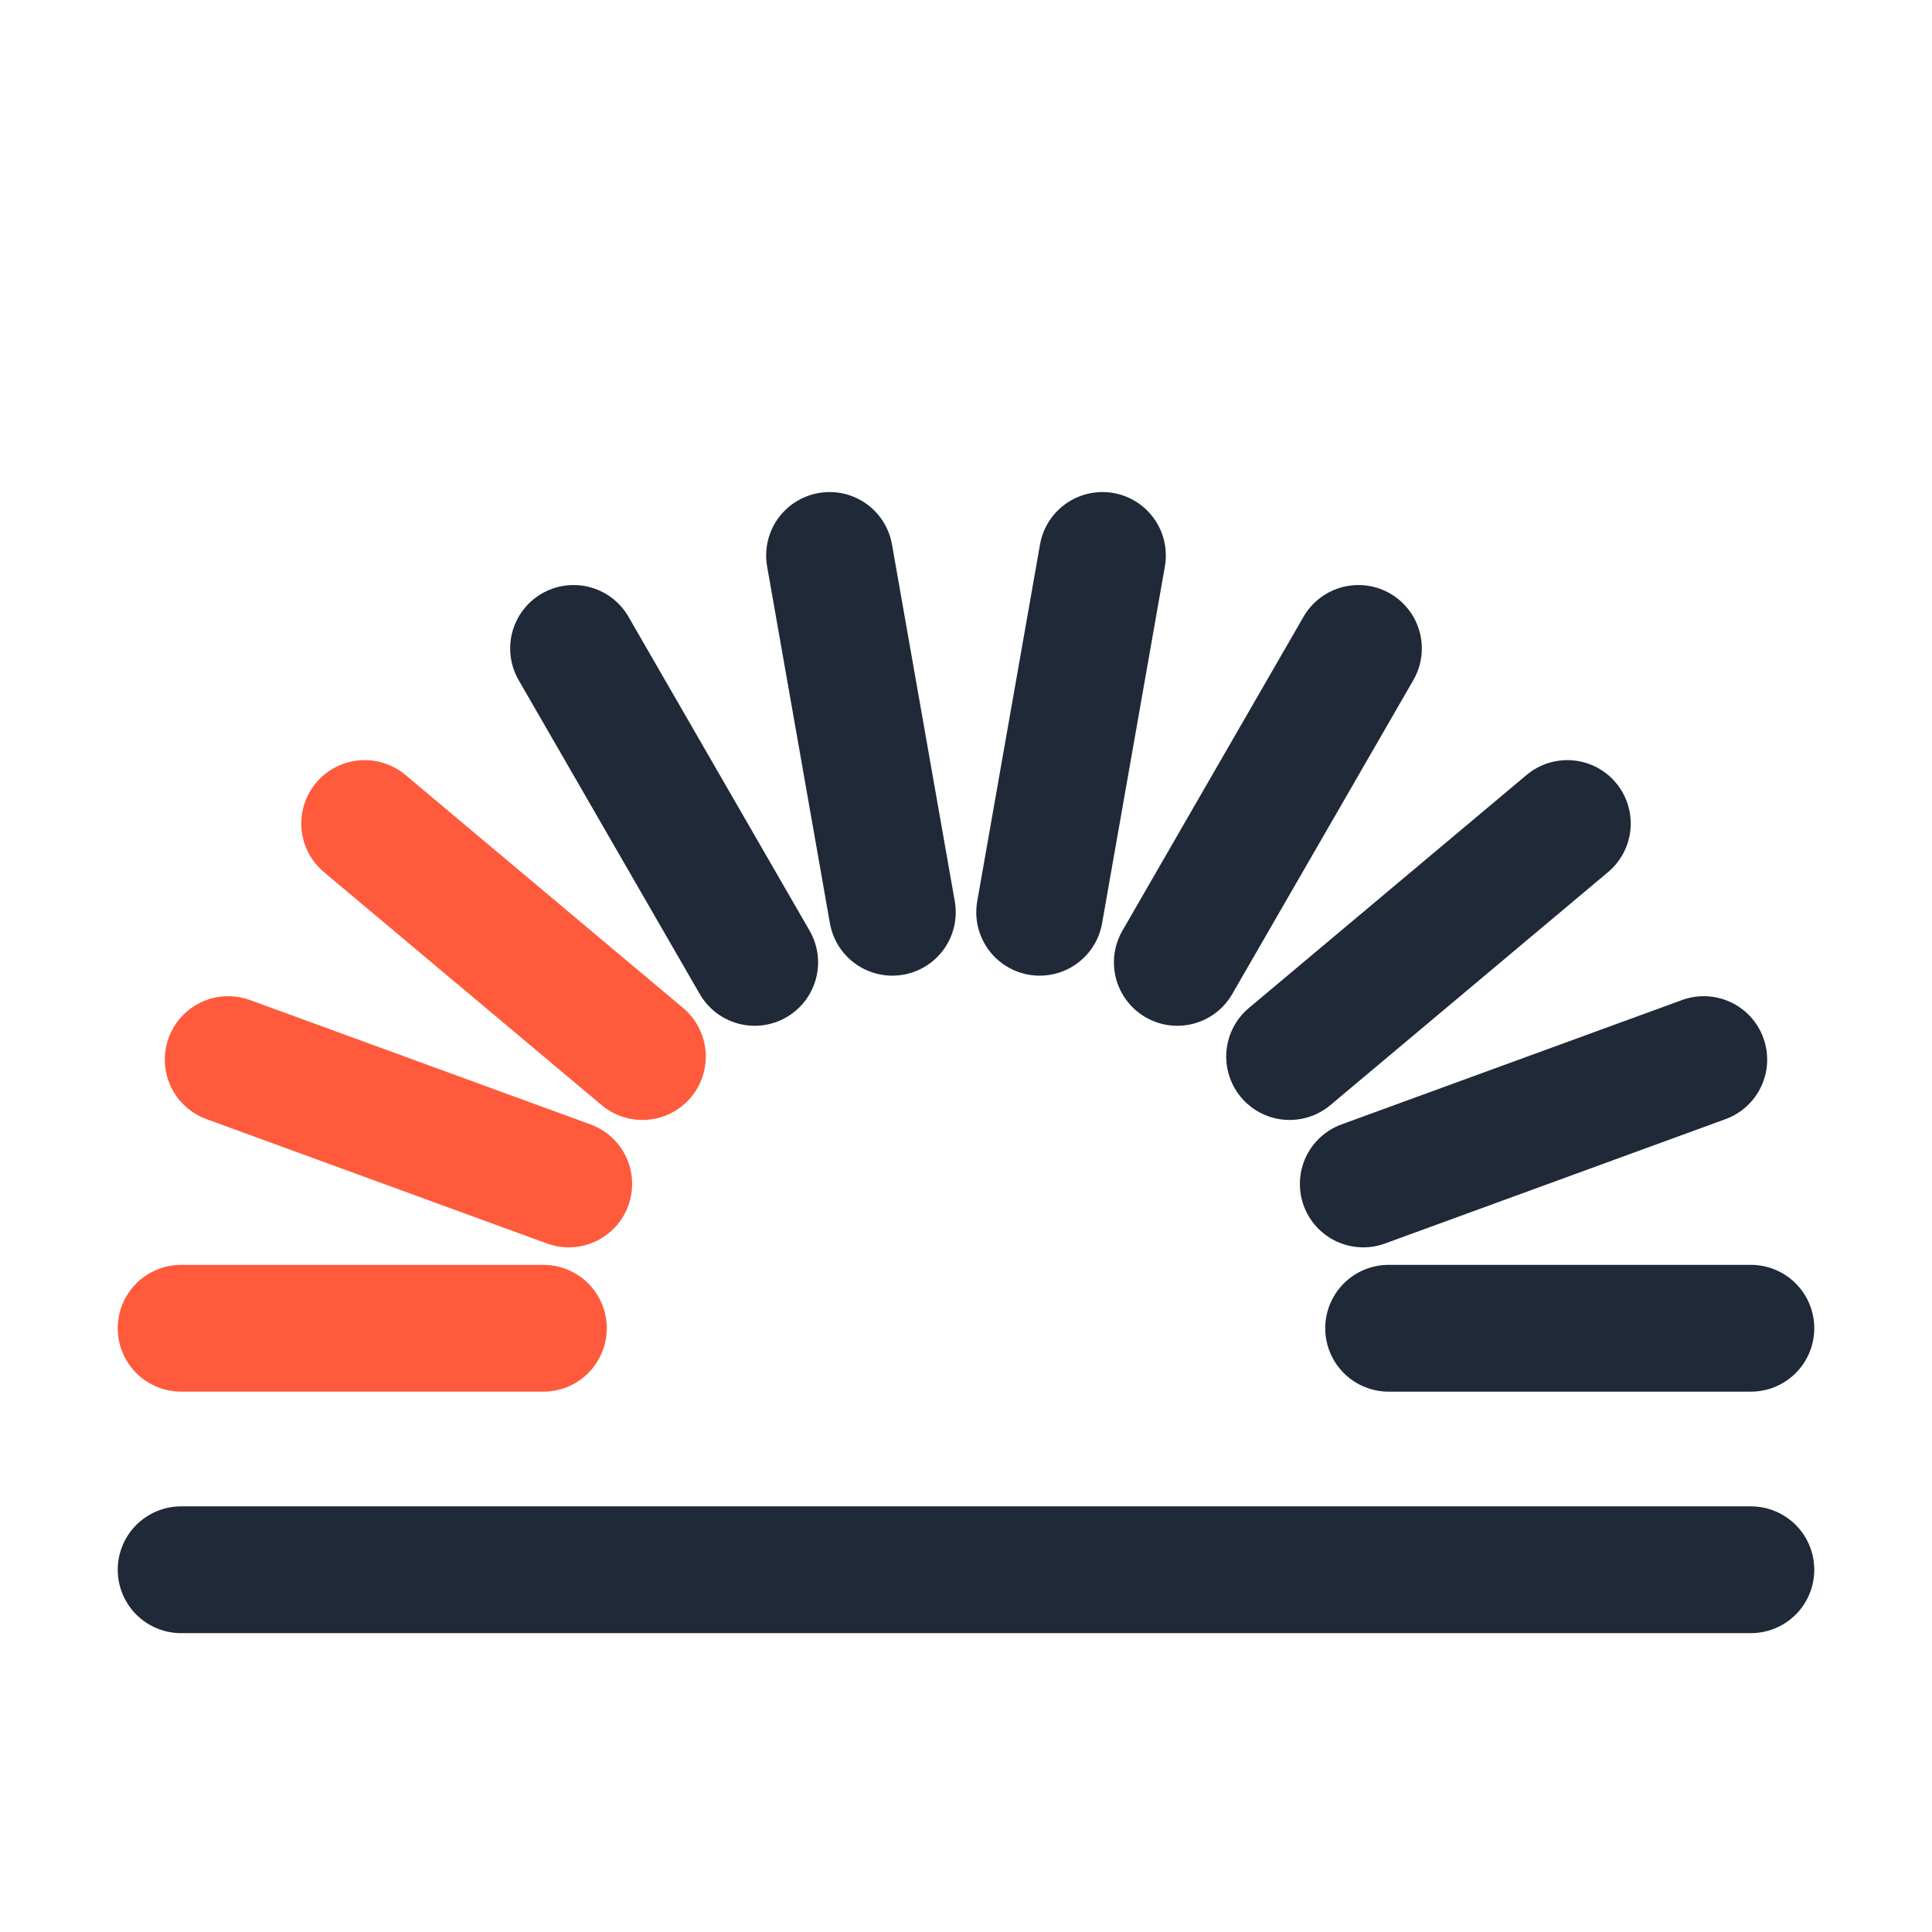
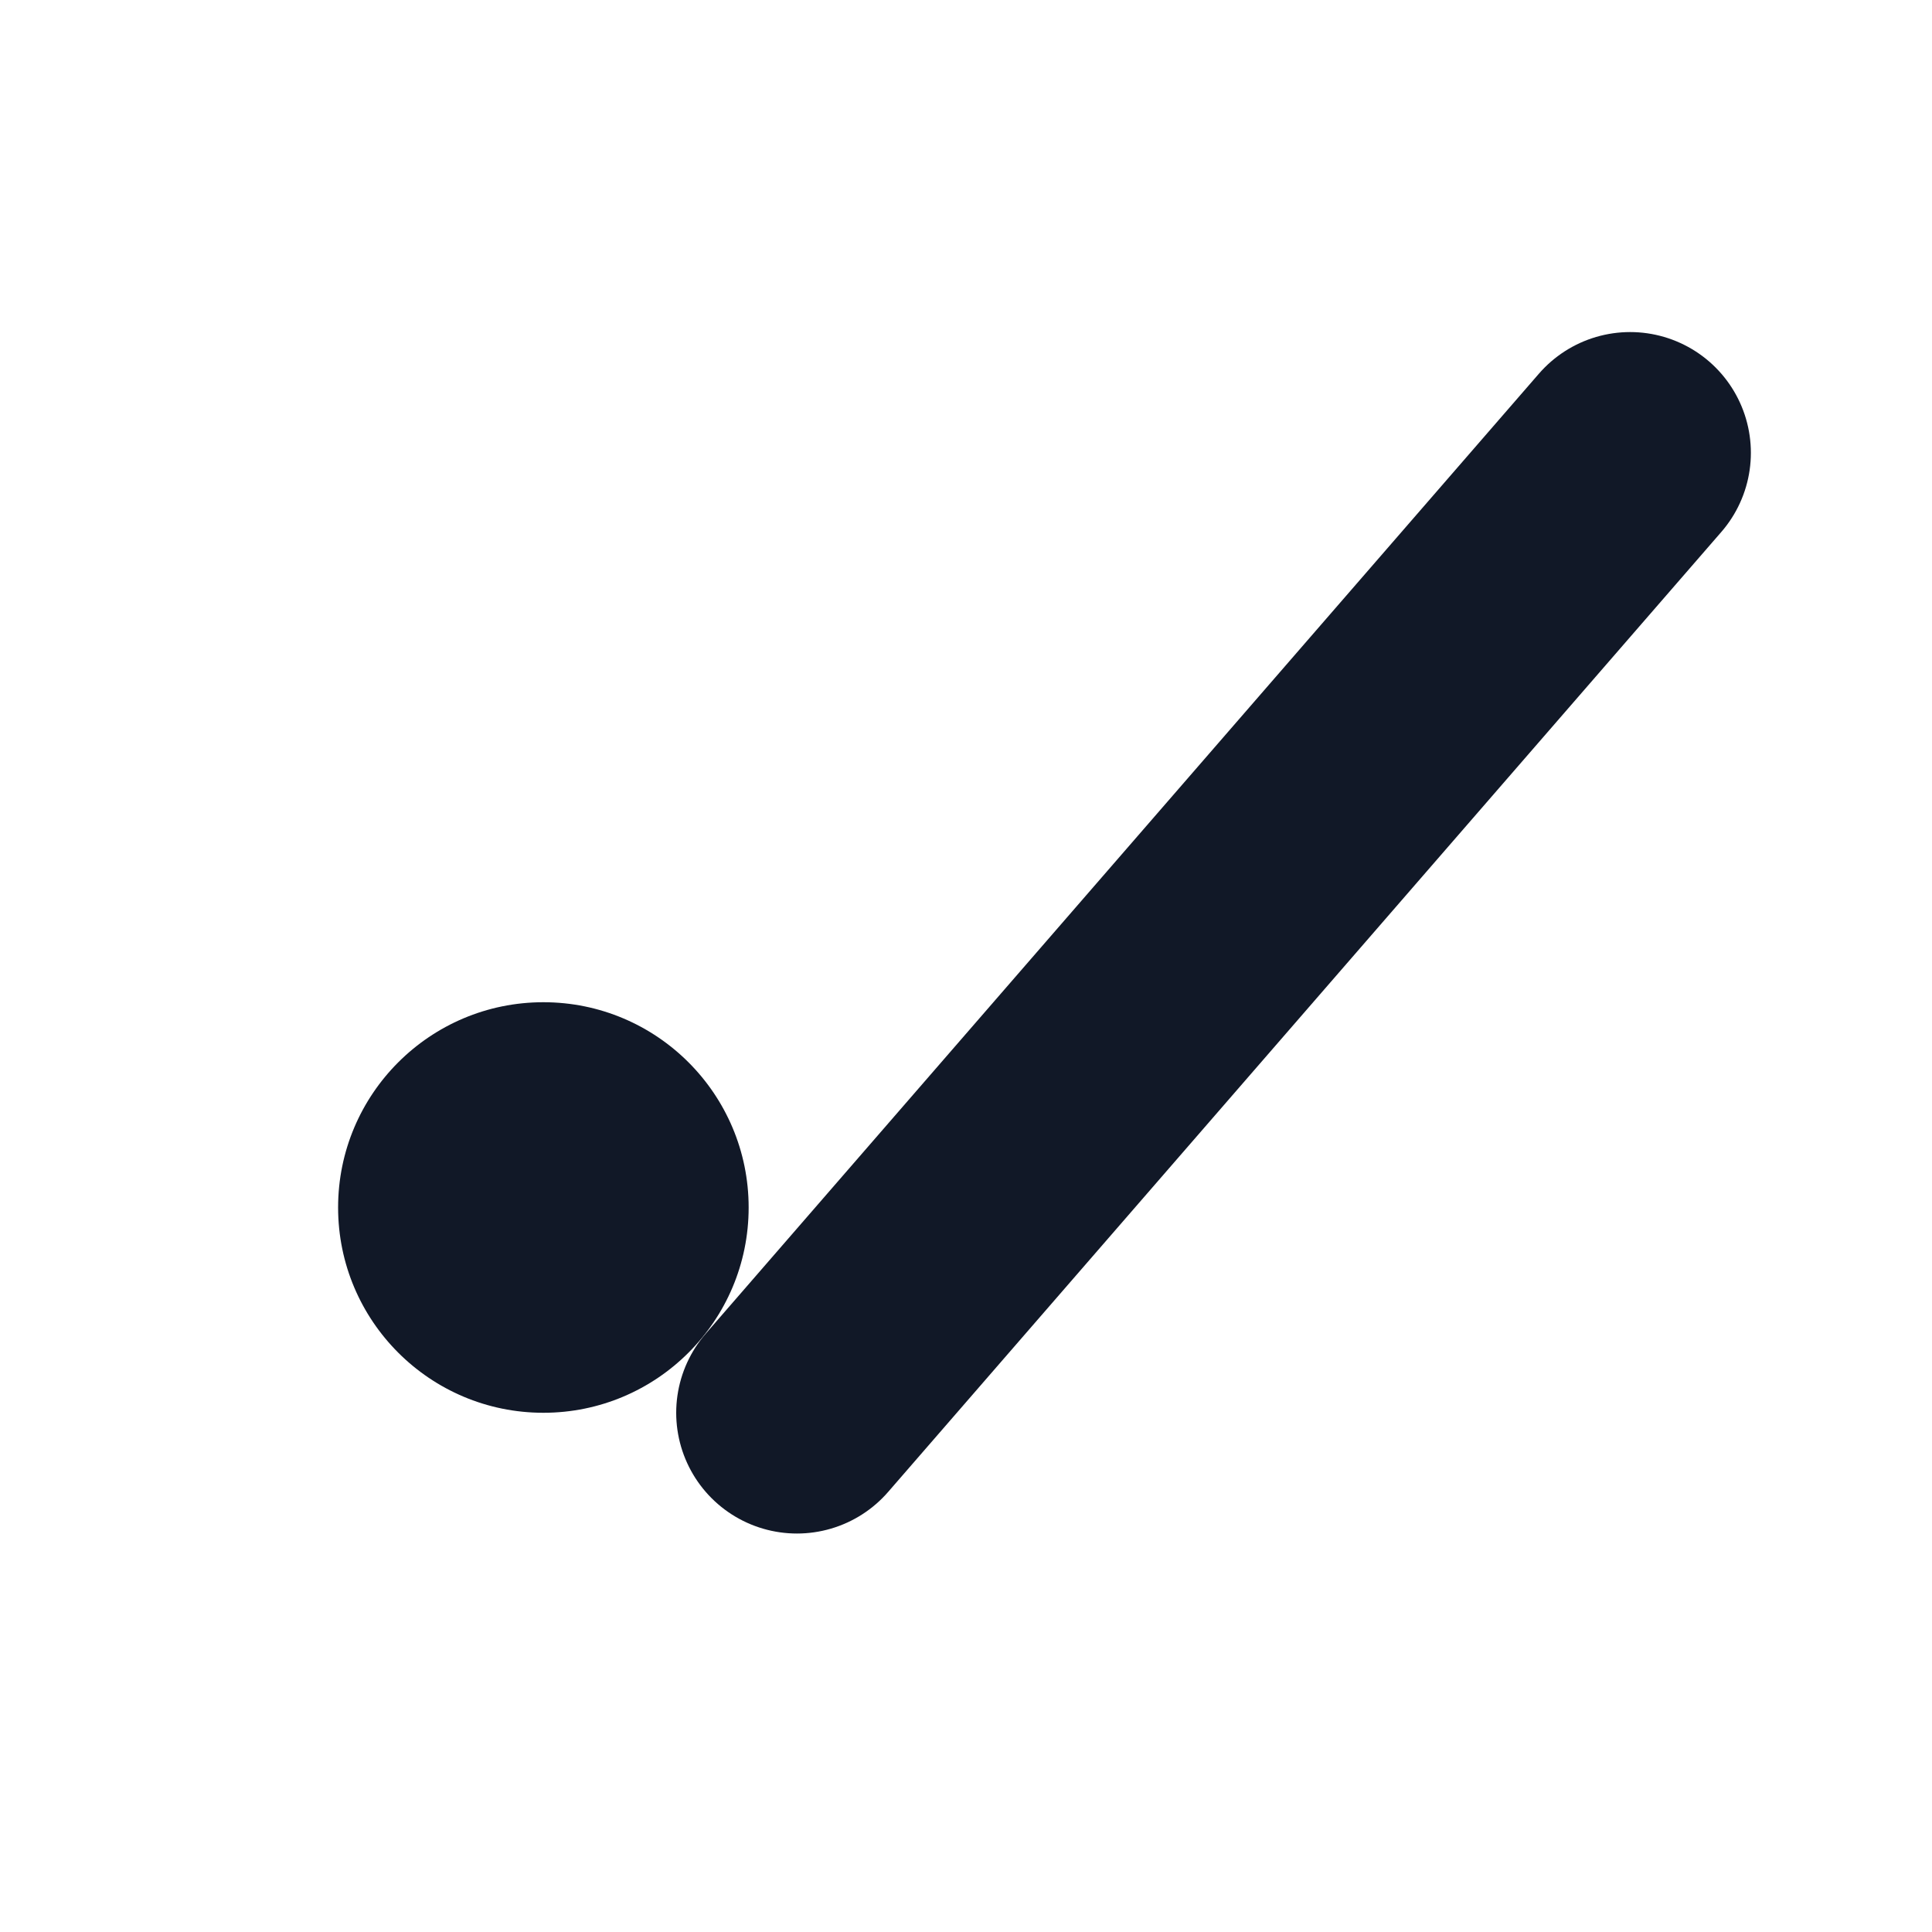
- <svg xmlns="http://www.w3.org/2000/svg" viewBox="0 0 32 32" role="img" aria-label="Ten Today: ten actions, rising through the day">
-   <line x1="9.00" y1="22.00" x2="3.00" y2="22.00" stroke="#FF5A3C" stroke-width="2.1" stroke-linecap="round" />
-   <line x1="9.42" y1="19.61" x2="3.78" y2="17.55" stroke="#FF5A3C" stroke-width="2.1" stroke-linecap="round" />
-   <line x1="10.64" y1="17.50" x2="6.04" y2="13.64" stroke="#FF5A3C" stroke-width="2.1" stroke-linecap="round" />
-   <line x1="12.50" y1="15.94" x2="9.50" y2="10.74" stroke="#1F2937" stroke-width="2.1" stroke-linecap="round" />
-   <line x1="14.78" y1="15.11" x2="13.74" y2="9.20" stroke="#1F2937" stroke-width="2.1" stroke-linecap="round" />
-   <line x1="17.22" y1="15.11" x2="18.26" y2="9.20" stroke="#1F2937" stroke-width="2.1" stroke-linecap="round" />
-   <line x1="19.50" y1="15.94" x2="22.50" y2="10.74" stroke="#1F2937" stroke-width="2.1" stroke-linecap="round" />
-   <line x1="21.36" y1="17.50" x2="25.96" y2="13.64" stroke="#1F2937" stroke-width="2.1" stroke-linecap="round" />
-   <line x1="22.58" y1="19.61" x2="28.22" y2="17.55" stroke="#1F2937" stroke-width="2.1" stroke-linecap="round" />
-   <line x1="23.00" y1="22.00" x2="29.00" y2="22.00" stroke="#1F2937" stroke-width="2.1" stroke-linecap="round" />
-   <line x1="3" y1="26" x2="29" y2="26" stroke="#1F2937" stroke-width="2.1" stroke-linecap="round" />
+ <svg xmlns="http://www.w3.org/2000/svg" viewBox="0 0 32 32" role="img" aria-label="Ten Today: a list item becoming done">
+   <circle cx="9" cy="20" r="3.4" fill="#111827" />
+   <path d="M13.2 23.4L27 7.5" stroke="#111827" stroke-width="4" stroke-linecap="round" />
</svg>
